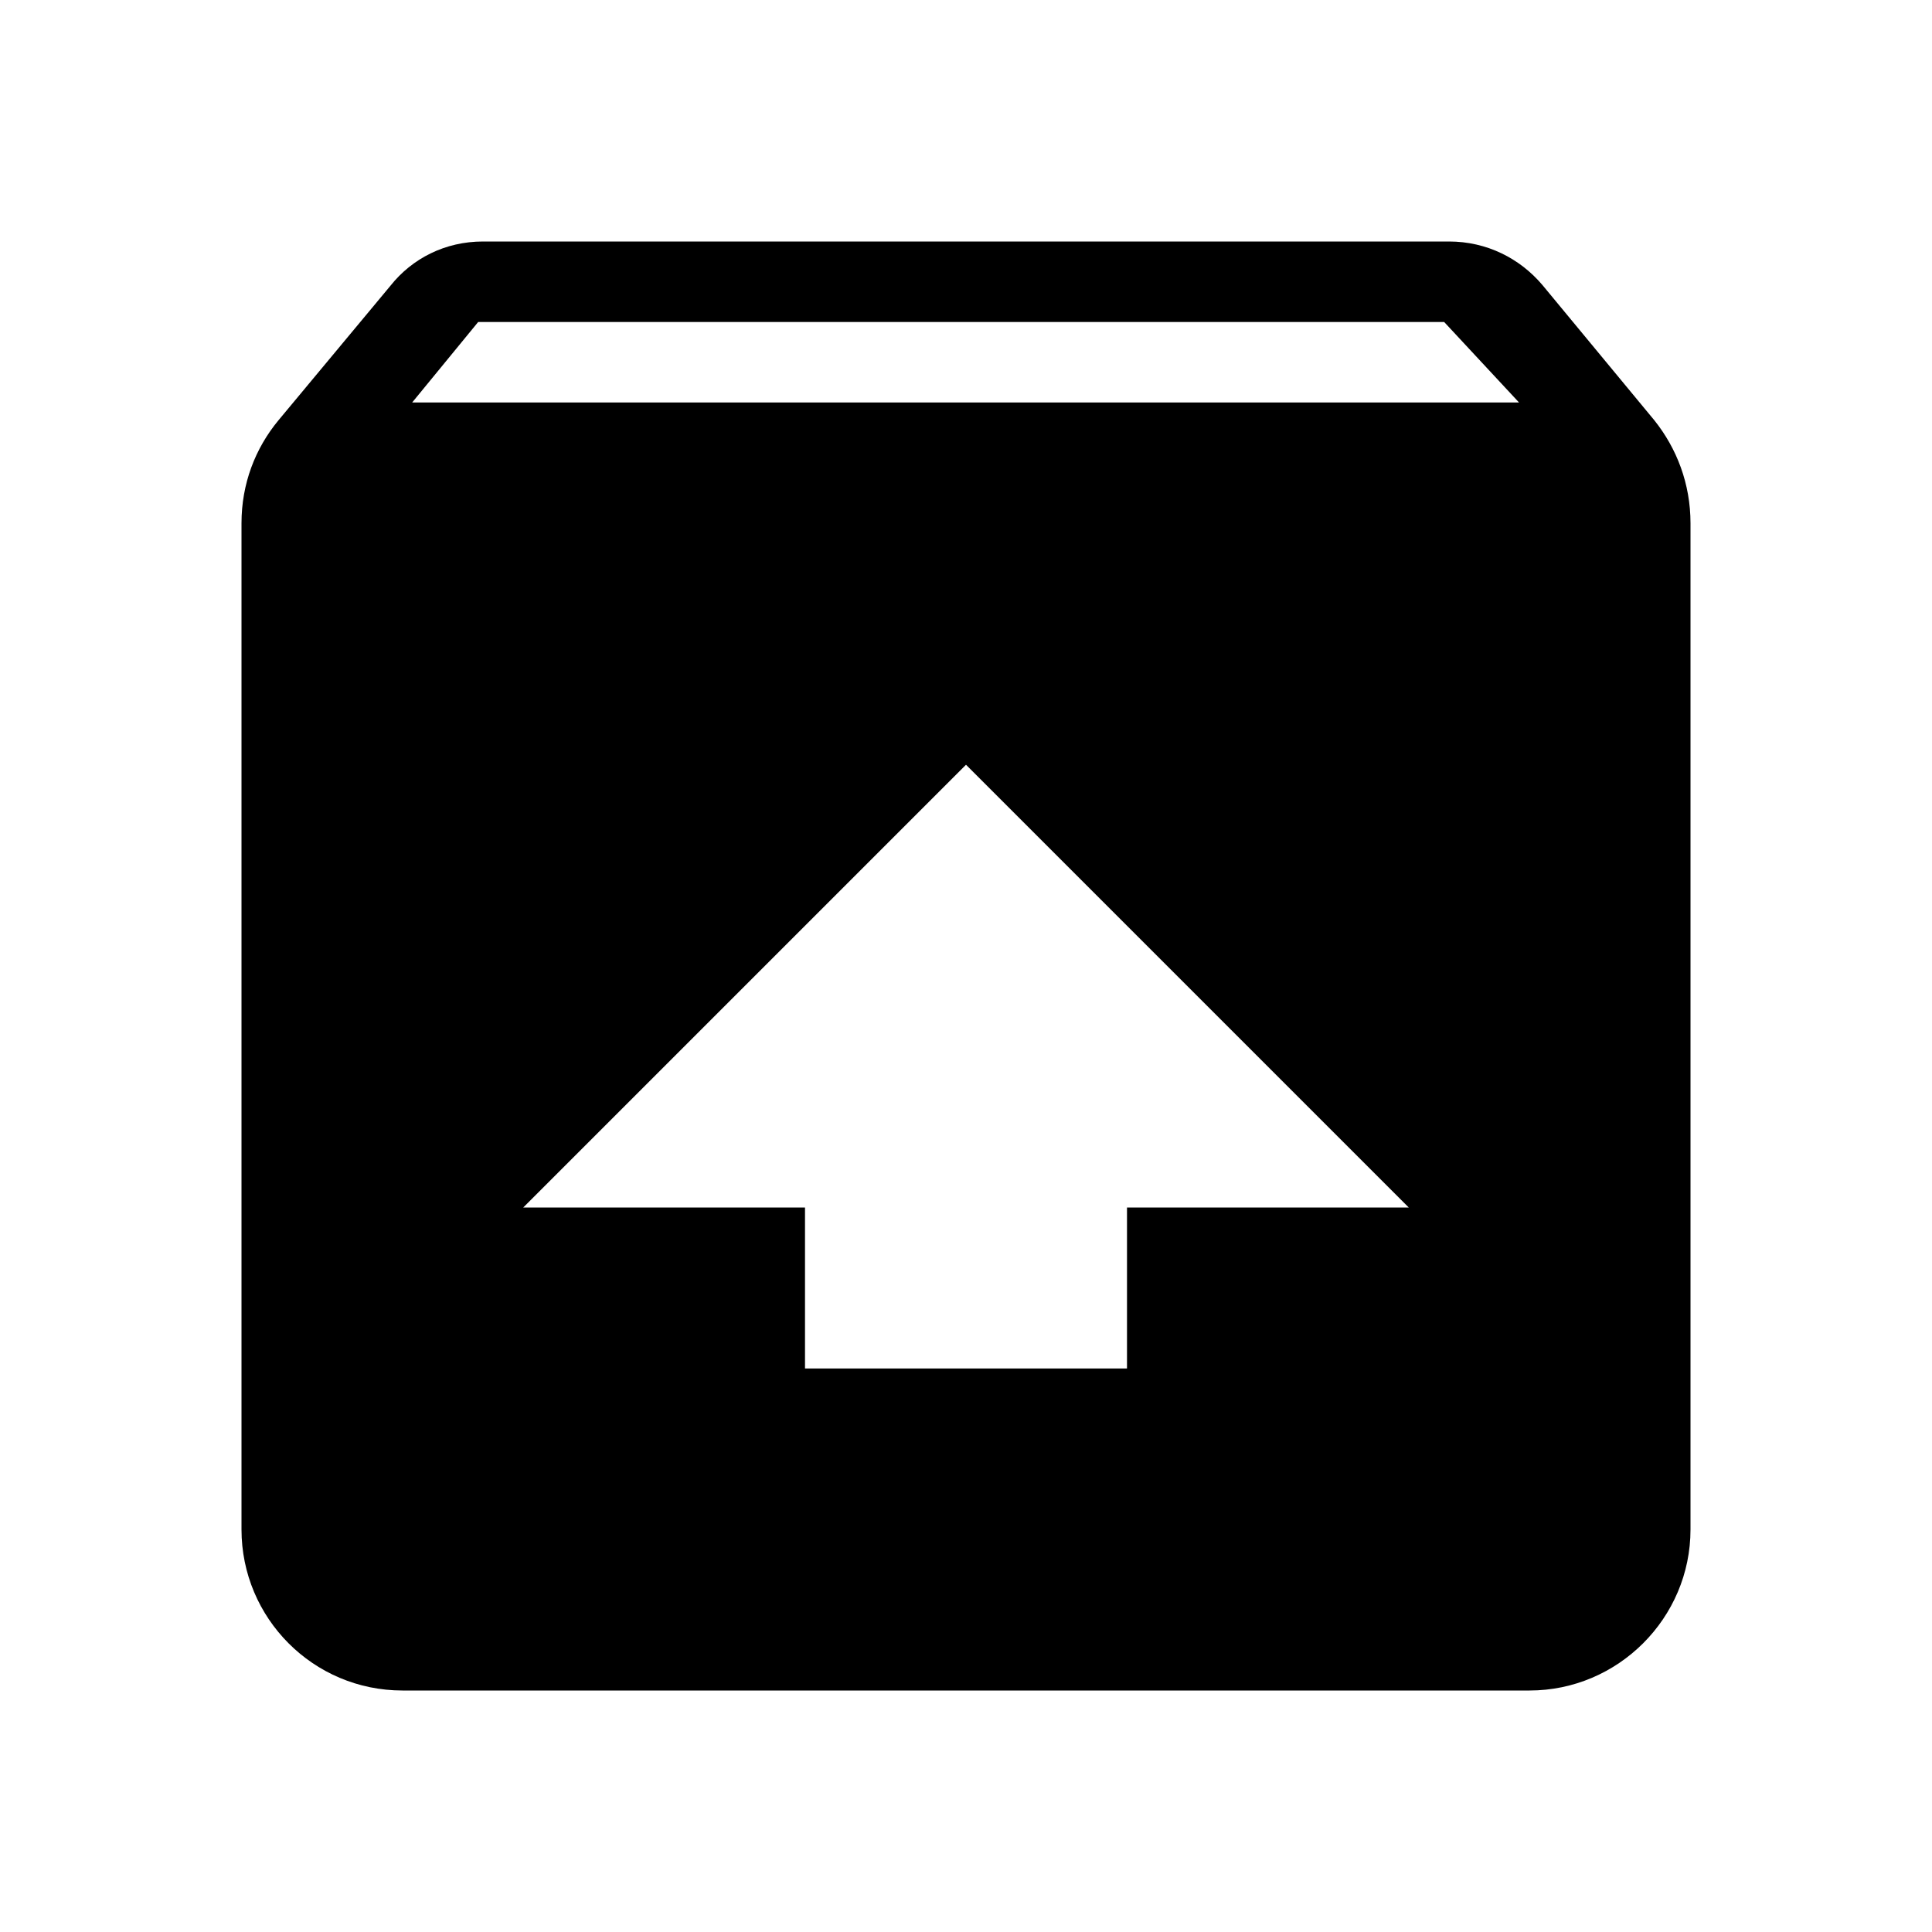
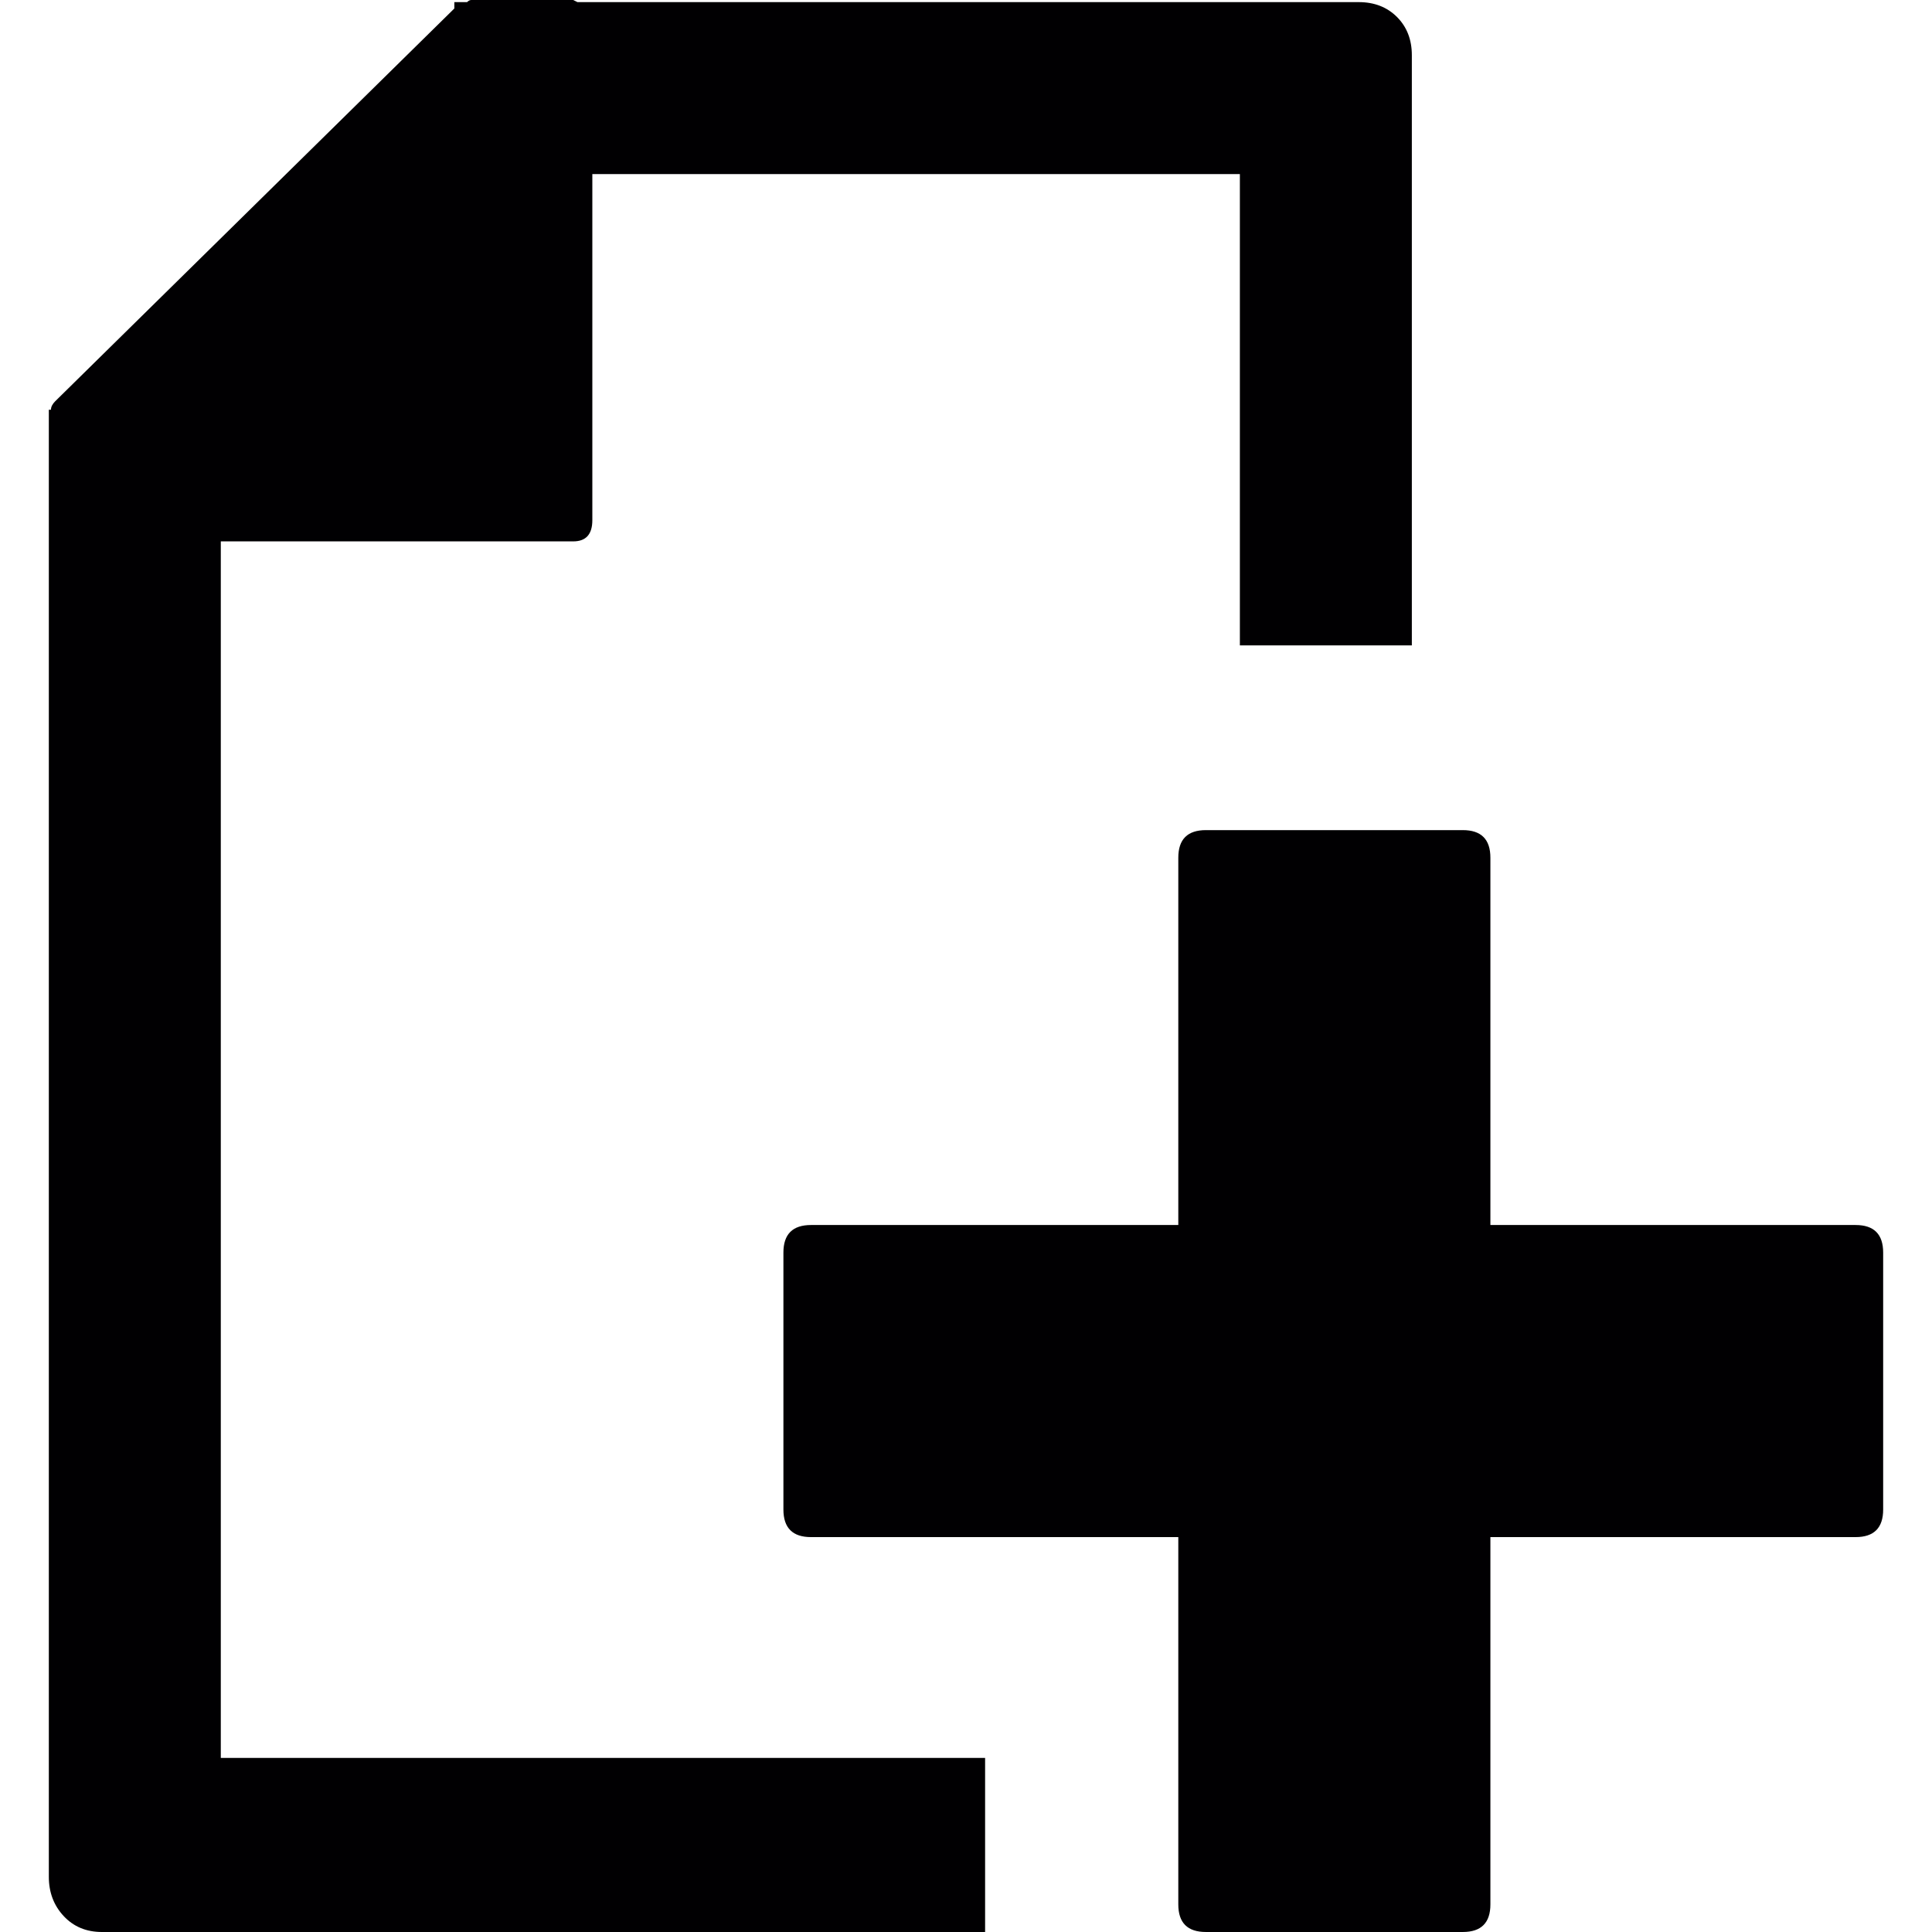
- <svg xmlns="http://www.w3.org/2000/svg" xmlns:xlink="http://www.w3.org/1999/xlink" fill="#000000" height="24" viewBox="0 0 24 24" width="24">
-   <defs>
-     <path d="M0 0h24v24H0V0z" id="a" />
-   </defs>
-   <clipPath id="b">
-     <use overflow="visible" xlink:href="#a" />
-   </clipPath>
-   <path clip-path="url(#b)" d="M20.55 5.22l-1.39-1.68C18.88 3.21 18.47 3 18 3H6c-.47 0-.88.21-1.15.55L3.46 5.22C3.17 5.57 3 6.01 3 6.5V19c0 1.1.89 2 2 2h14c1.1 0 2-.9 2-2V6.5c0-.49-.17-.93-.45-1.28zM12 9.5l5.5 5.5H14v2h-4v-2H6.5L12 9.5zM5.12 5l.82-1h12l.93 1H5.12z" />
+ <svg xmlns="http://www.w3.org/2000/svg" version="1.1" id="Capa_1" x="0px" y="0px" viewBox="0 0 556.922 556.922" style="enable-background:new 0 0 556.922 556.922;" xml:space="preserve">
+   <g>
+     <g>
+       <path style="fill:#010002;" d="M63.648,506.736h220.32v50.186H29.376c-4.488,0-8.16-1.531-11.016-4.59    c-2.856-3.062-4.284-6.834-4.284-11.322V149.94v-29.988v-1.836h0.612c0-0.816,0.408-1.632,1.224-2.448L130.968,2.448V0.612h3.672    C135.048,0.204,135.456,0,135.864,0h29.376l1.224,0.612H391.68c4.485,0,8.16,1.428,11.016,4.284    c2.856,2.856,4.284,6.528,4.284,11.016v170.136h-49.572V50.184h-186.66v99.756c0,4.08-1.836,6.12-5.508,6.12H63.648V506.736z     M534.889,353.125H429.624V247.248c0-5.304-2.649-7.956-7.956-7.956h-74.052c-5.304,0-7.956,2.652-7.956,7.956v105.877H233.784    c-5.304,0-7.956,2.648-7.956,7.955v74.053c0,5.303,2.652,7.955,7.956,7.955H339.66v105.877c0,5.303,2.652,7.955,7.956,7.955    h74.052c5.307,0,7.956-2.652,7.956-7.955V443.088H534.89c5.304,0,7.956-2.652,7.956-7.955V361.08    C542.845,355.775,540.192,353.125,534.889,353.125z" />
+     </g>
+   </g>
+   <g>
+ </g>
+   <g>
+ </g>
+   <g>
+ </g>
+   <g>
+ </g>
+   <g>
+ </g>
+   <g>
+ </g>
+   <g>
+ </g>
+   <g>
+ </g>
+   <g>
+ </g>
+   <g>
+ </g>
+   <g>
+ </g>
+   <g>
+ </g>
+   <g>
+ </g>
+   <g>
+ </g>
+   <g>
+ </g>
</svg>
